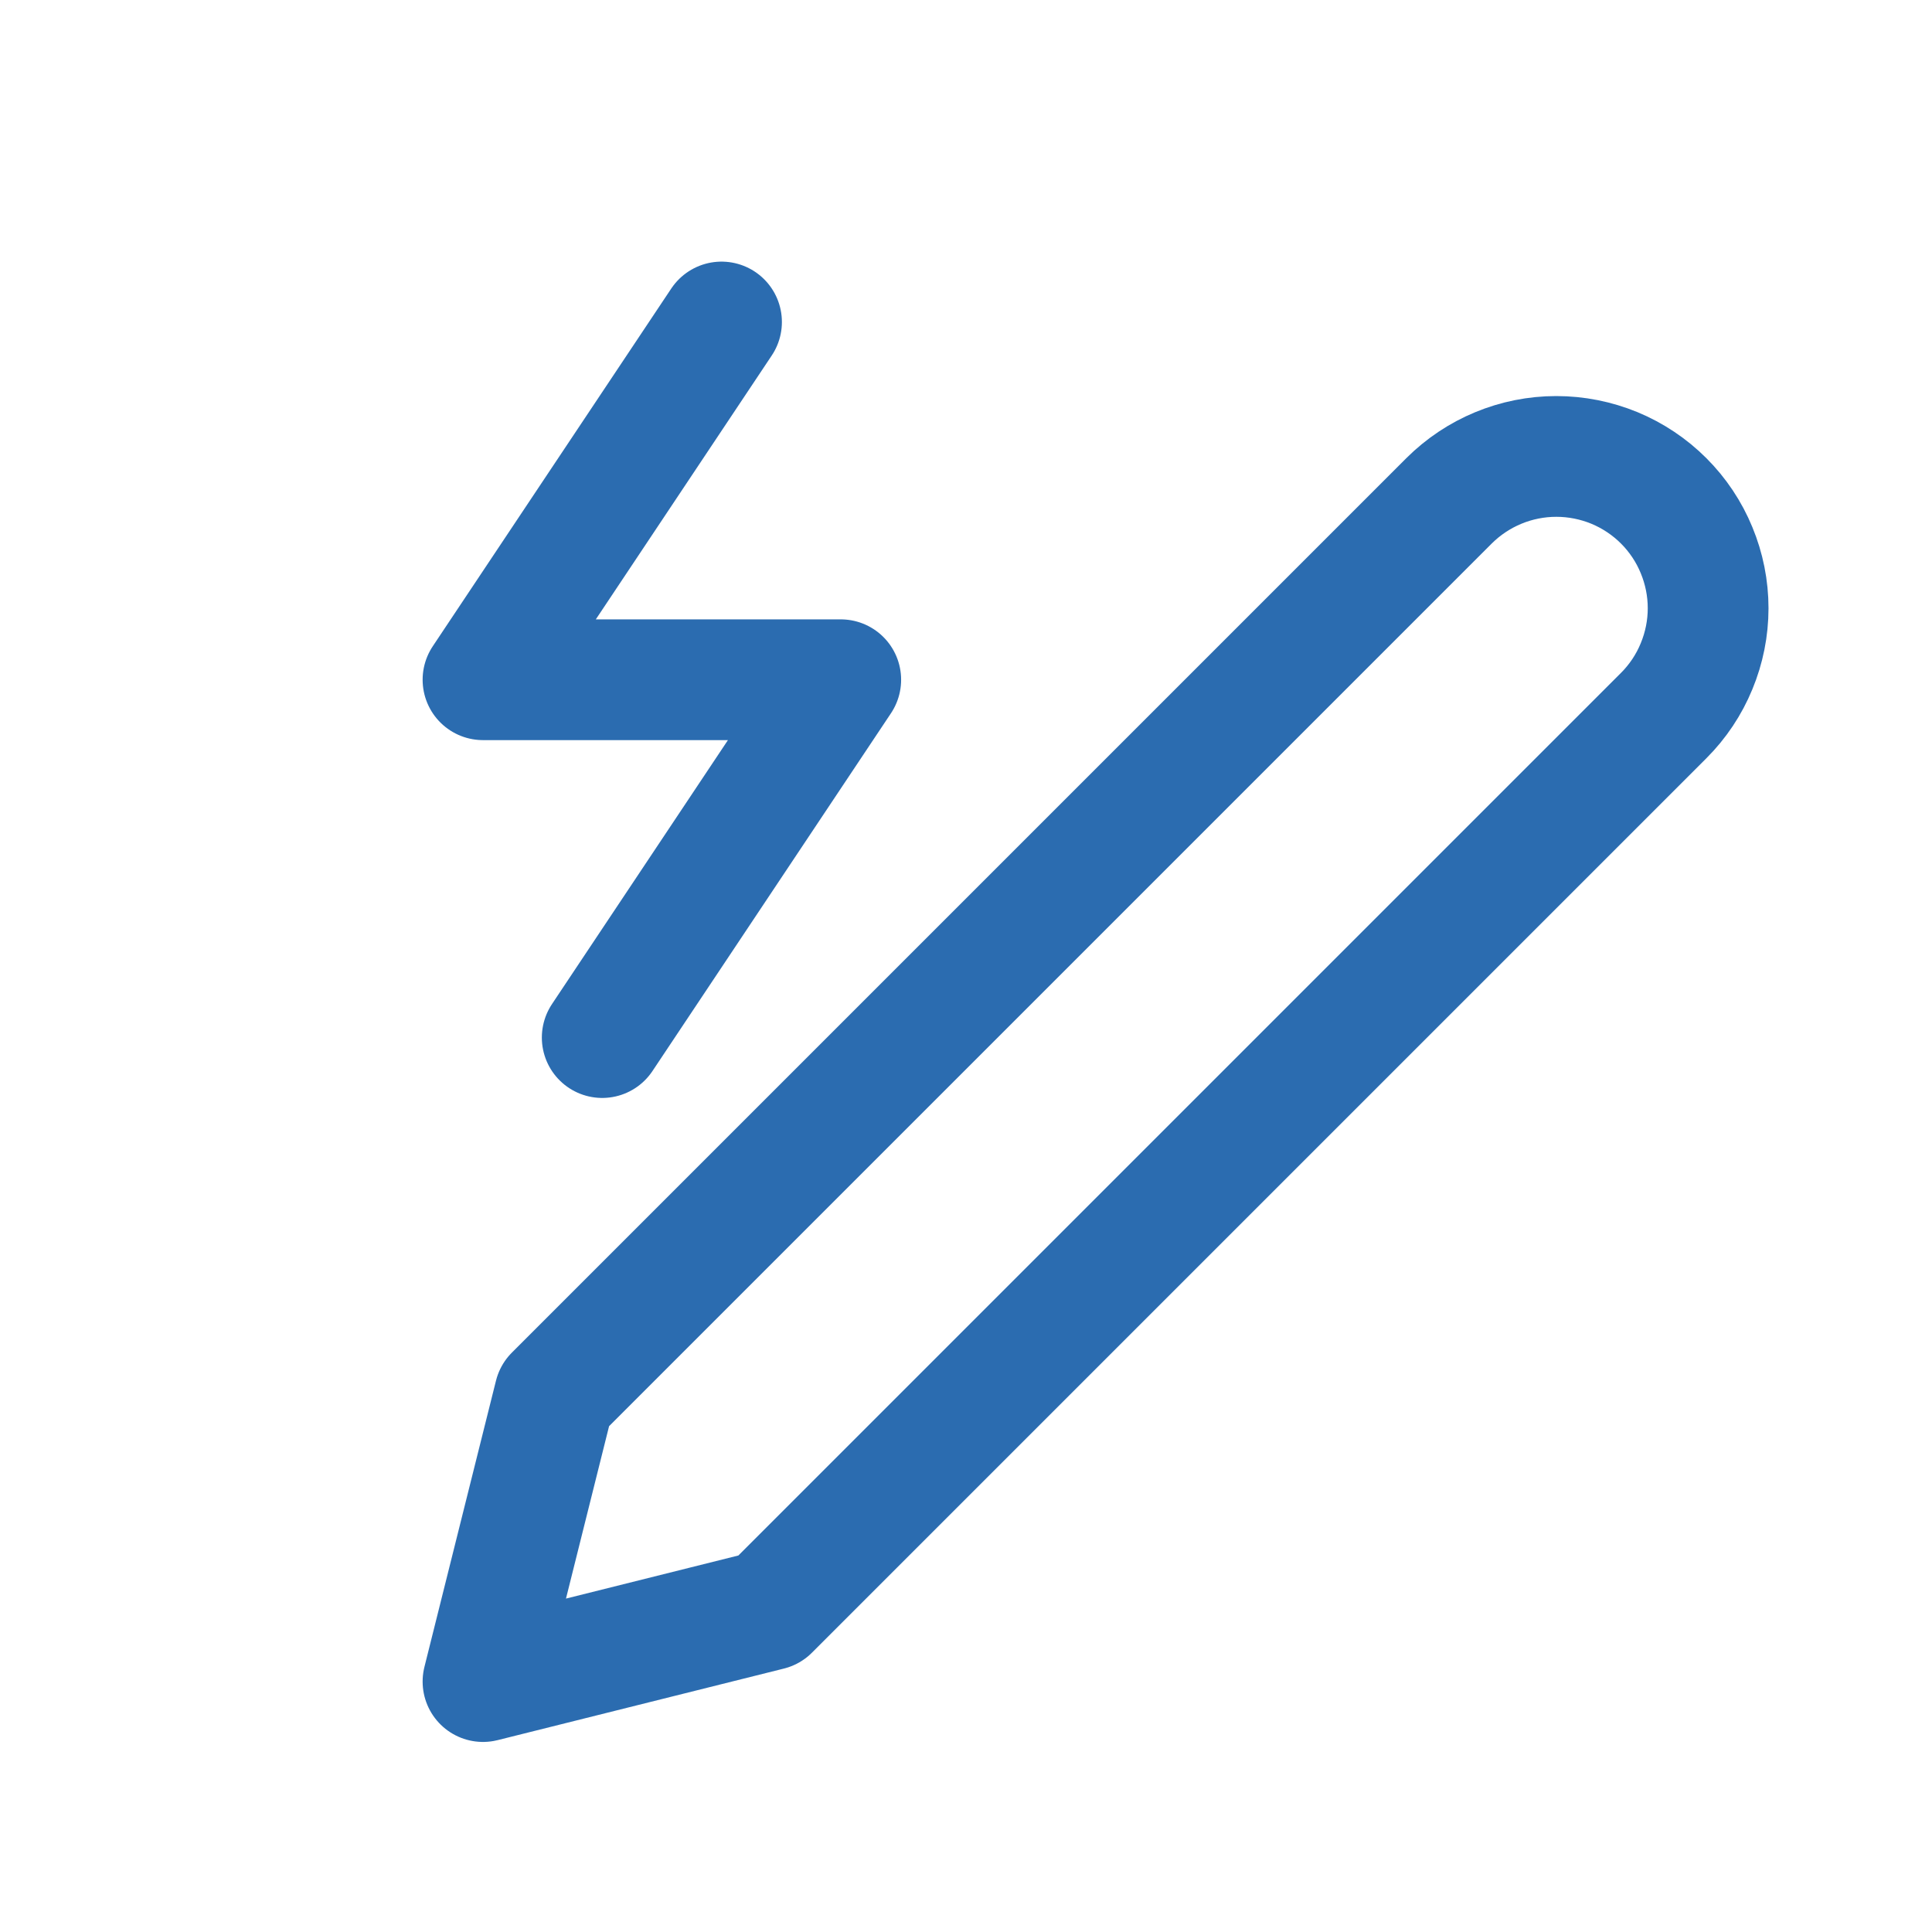
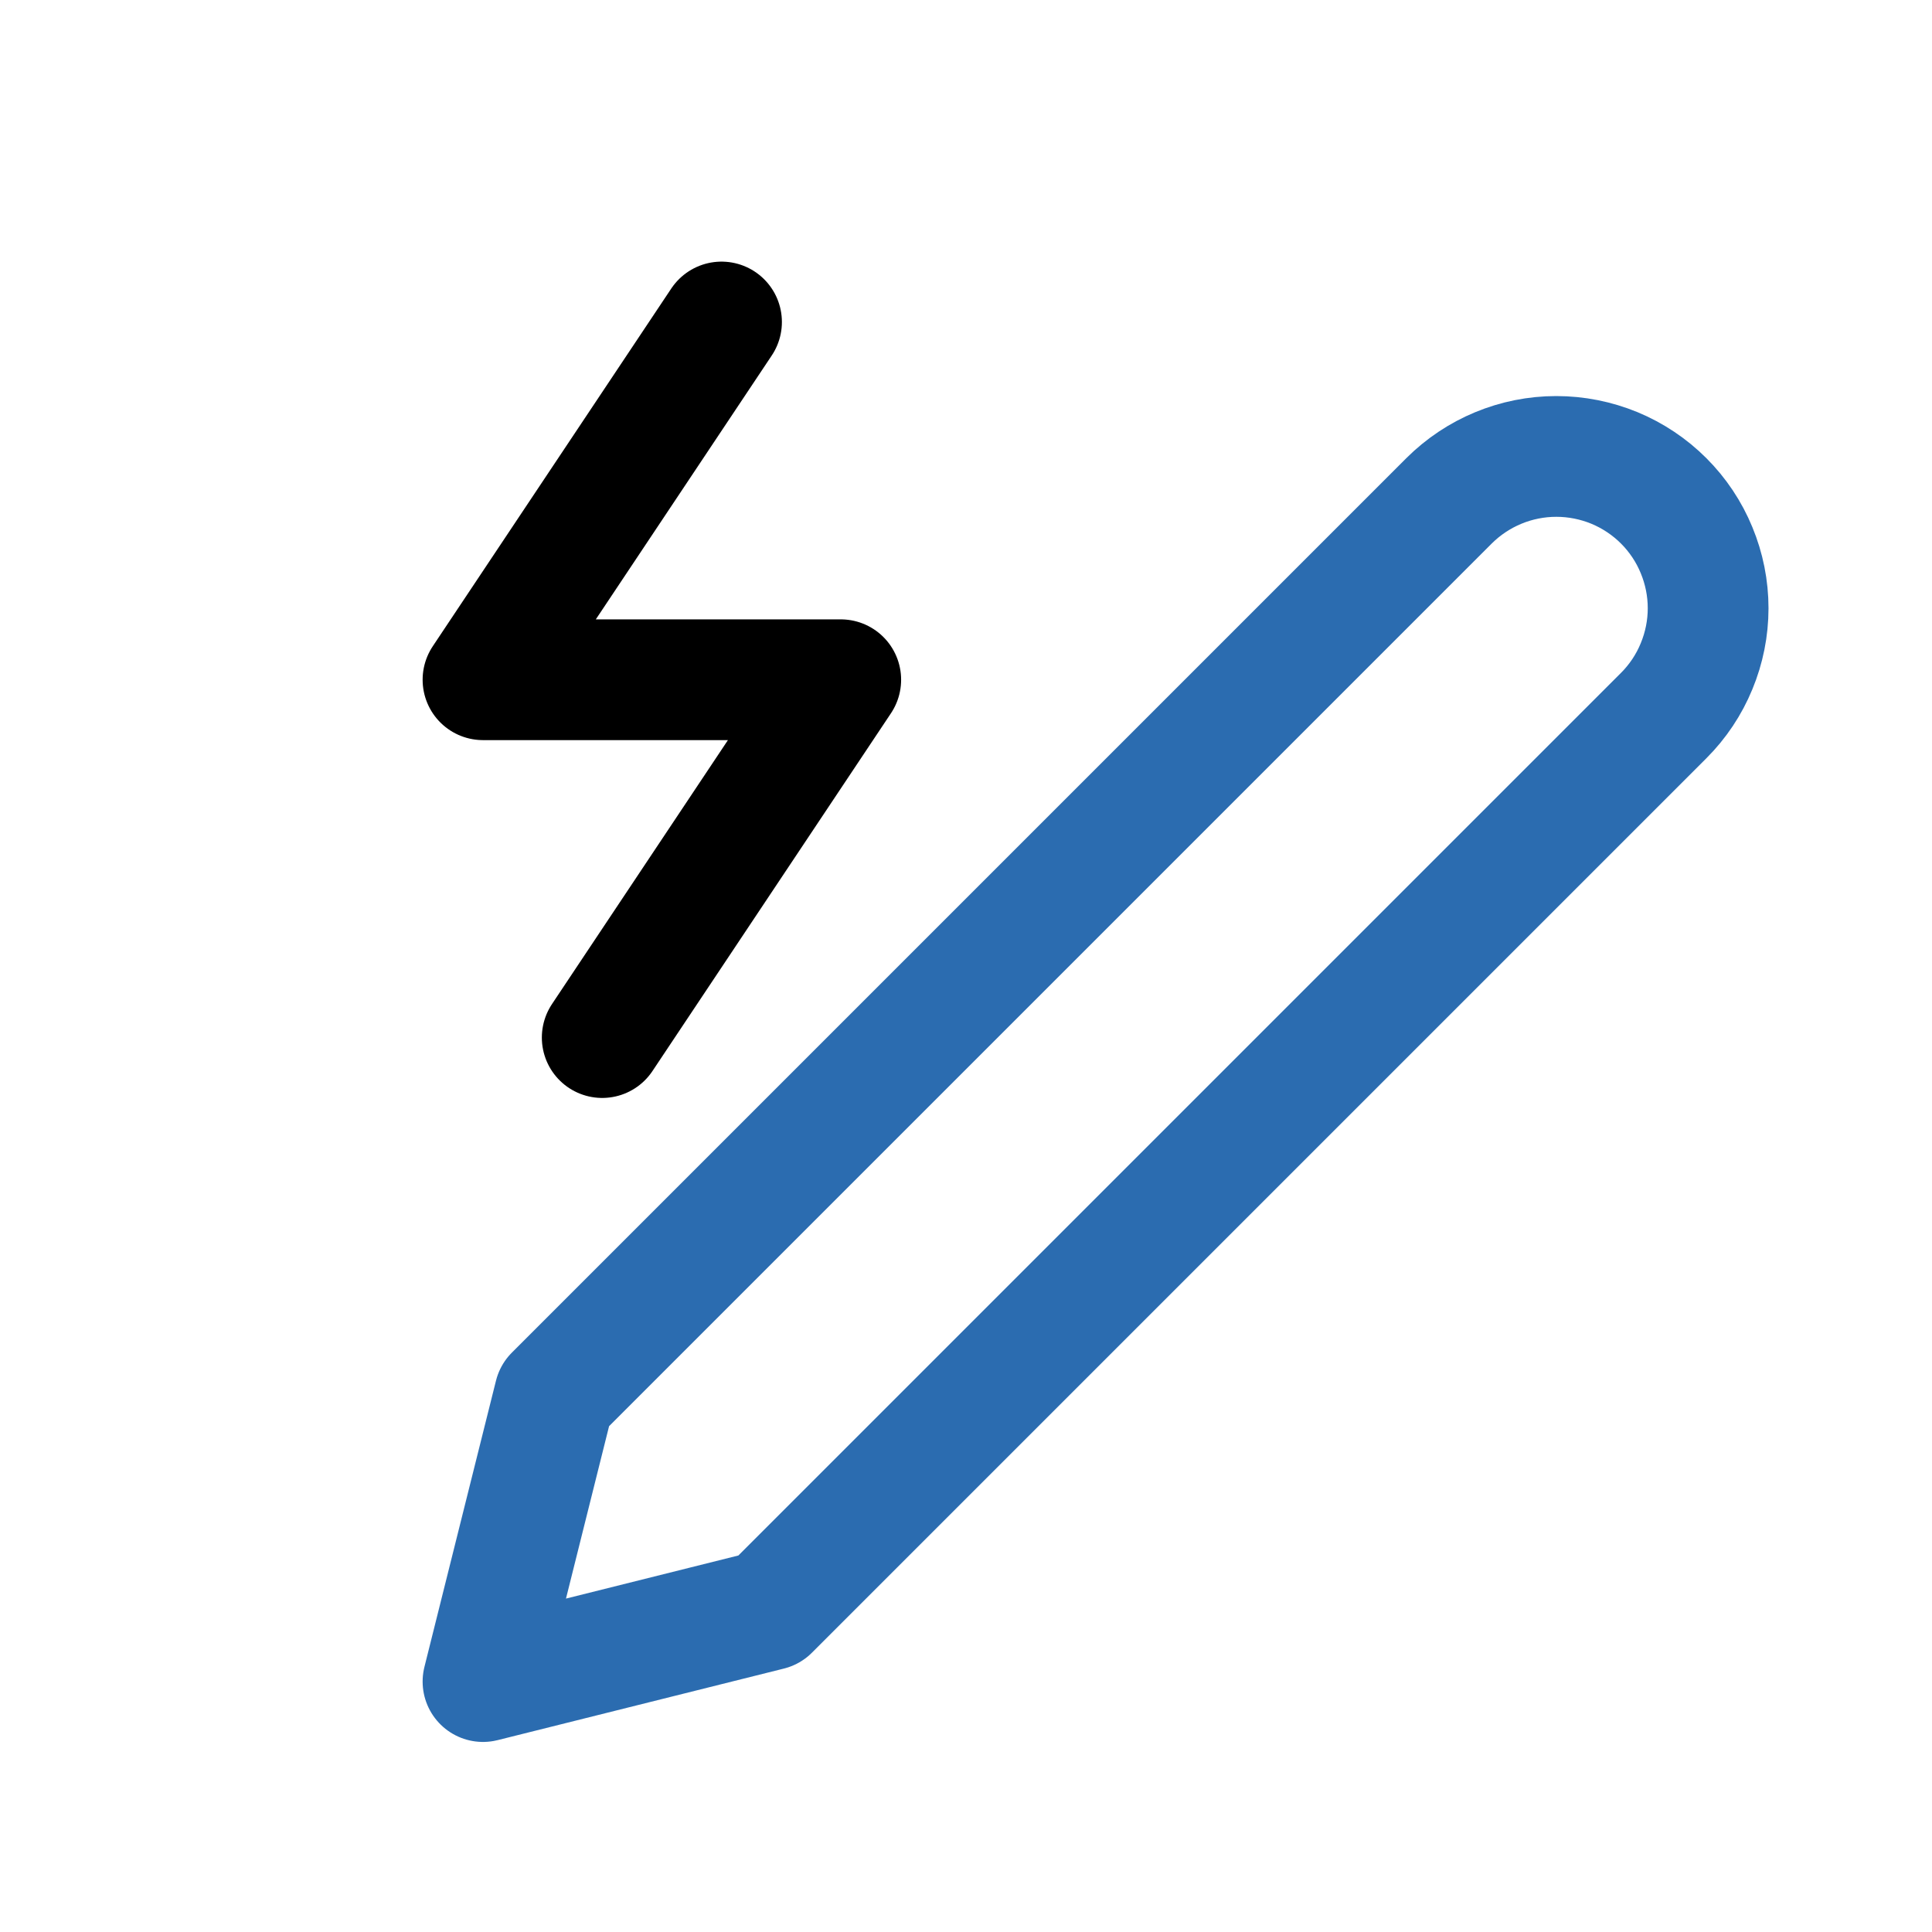
<svg xmlns="http://www.w3.org/2000/svg" width="24" height="24" viewBox="0 0 24 24" fill="none">
  <path d="M18 6.222C18.354 5.869 18.833 5.67 19.333 5.67C19.581 5.67 19.826 5.719 20.055 5.813C20.284 5.908 20.492 6.047 20.667 6.222C20.842 6.397 20.981 6.605 21.075 6.834C21.17 7.063 21.219 7.308 21.219 7.556C21.219 7.803 21.17 8.048 21.075 8.277C20.981 8.506 20.842 8.714 20.667 8.889L9.556 20L6 20.889L6.889 17.333L18 6.222Z" stroke="#2B6CB0" stroke-width="1.5" stroke-linecap="round" stroke-linejoin="round" />
-   <path d="M8.963 4L6 8.444H10.444L7.481 12.889" stroke="#2B6CB0" stroke-width="1.5" stroke-linecap="round" stroke-linejoin="round" />
+   <path d="M8.963 4L6 8.444H10.444L7.481 12.889" stroke="currentColor" stroke-width="1.5" stroke-linecap="round" stroke-linejoin="round" />
</svg>
